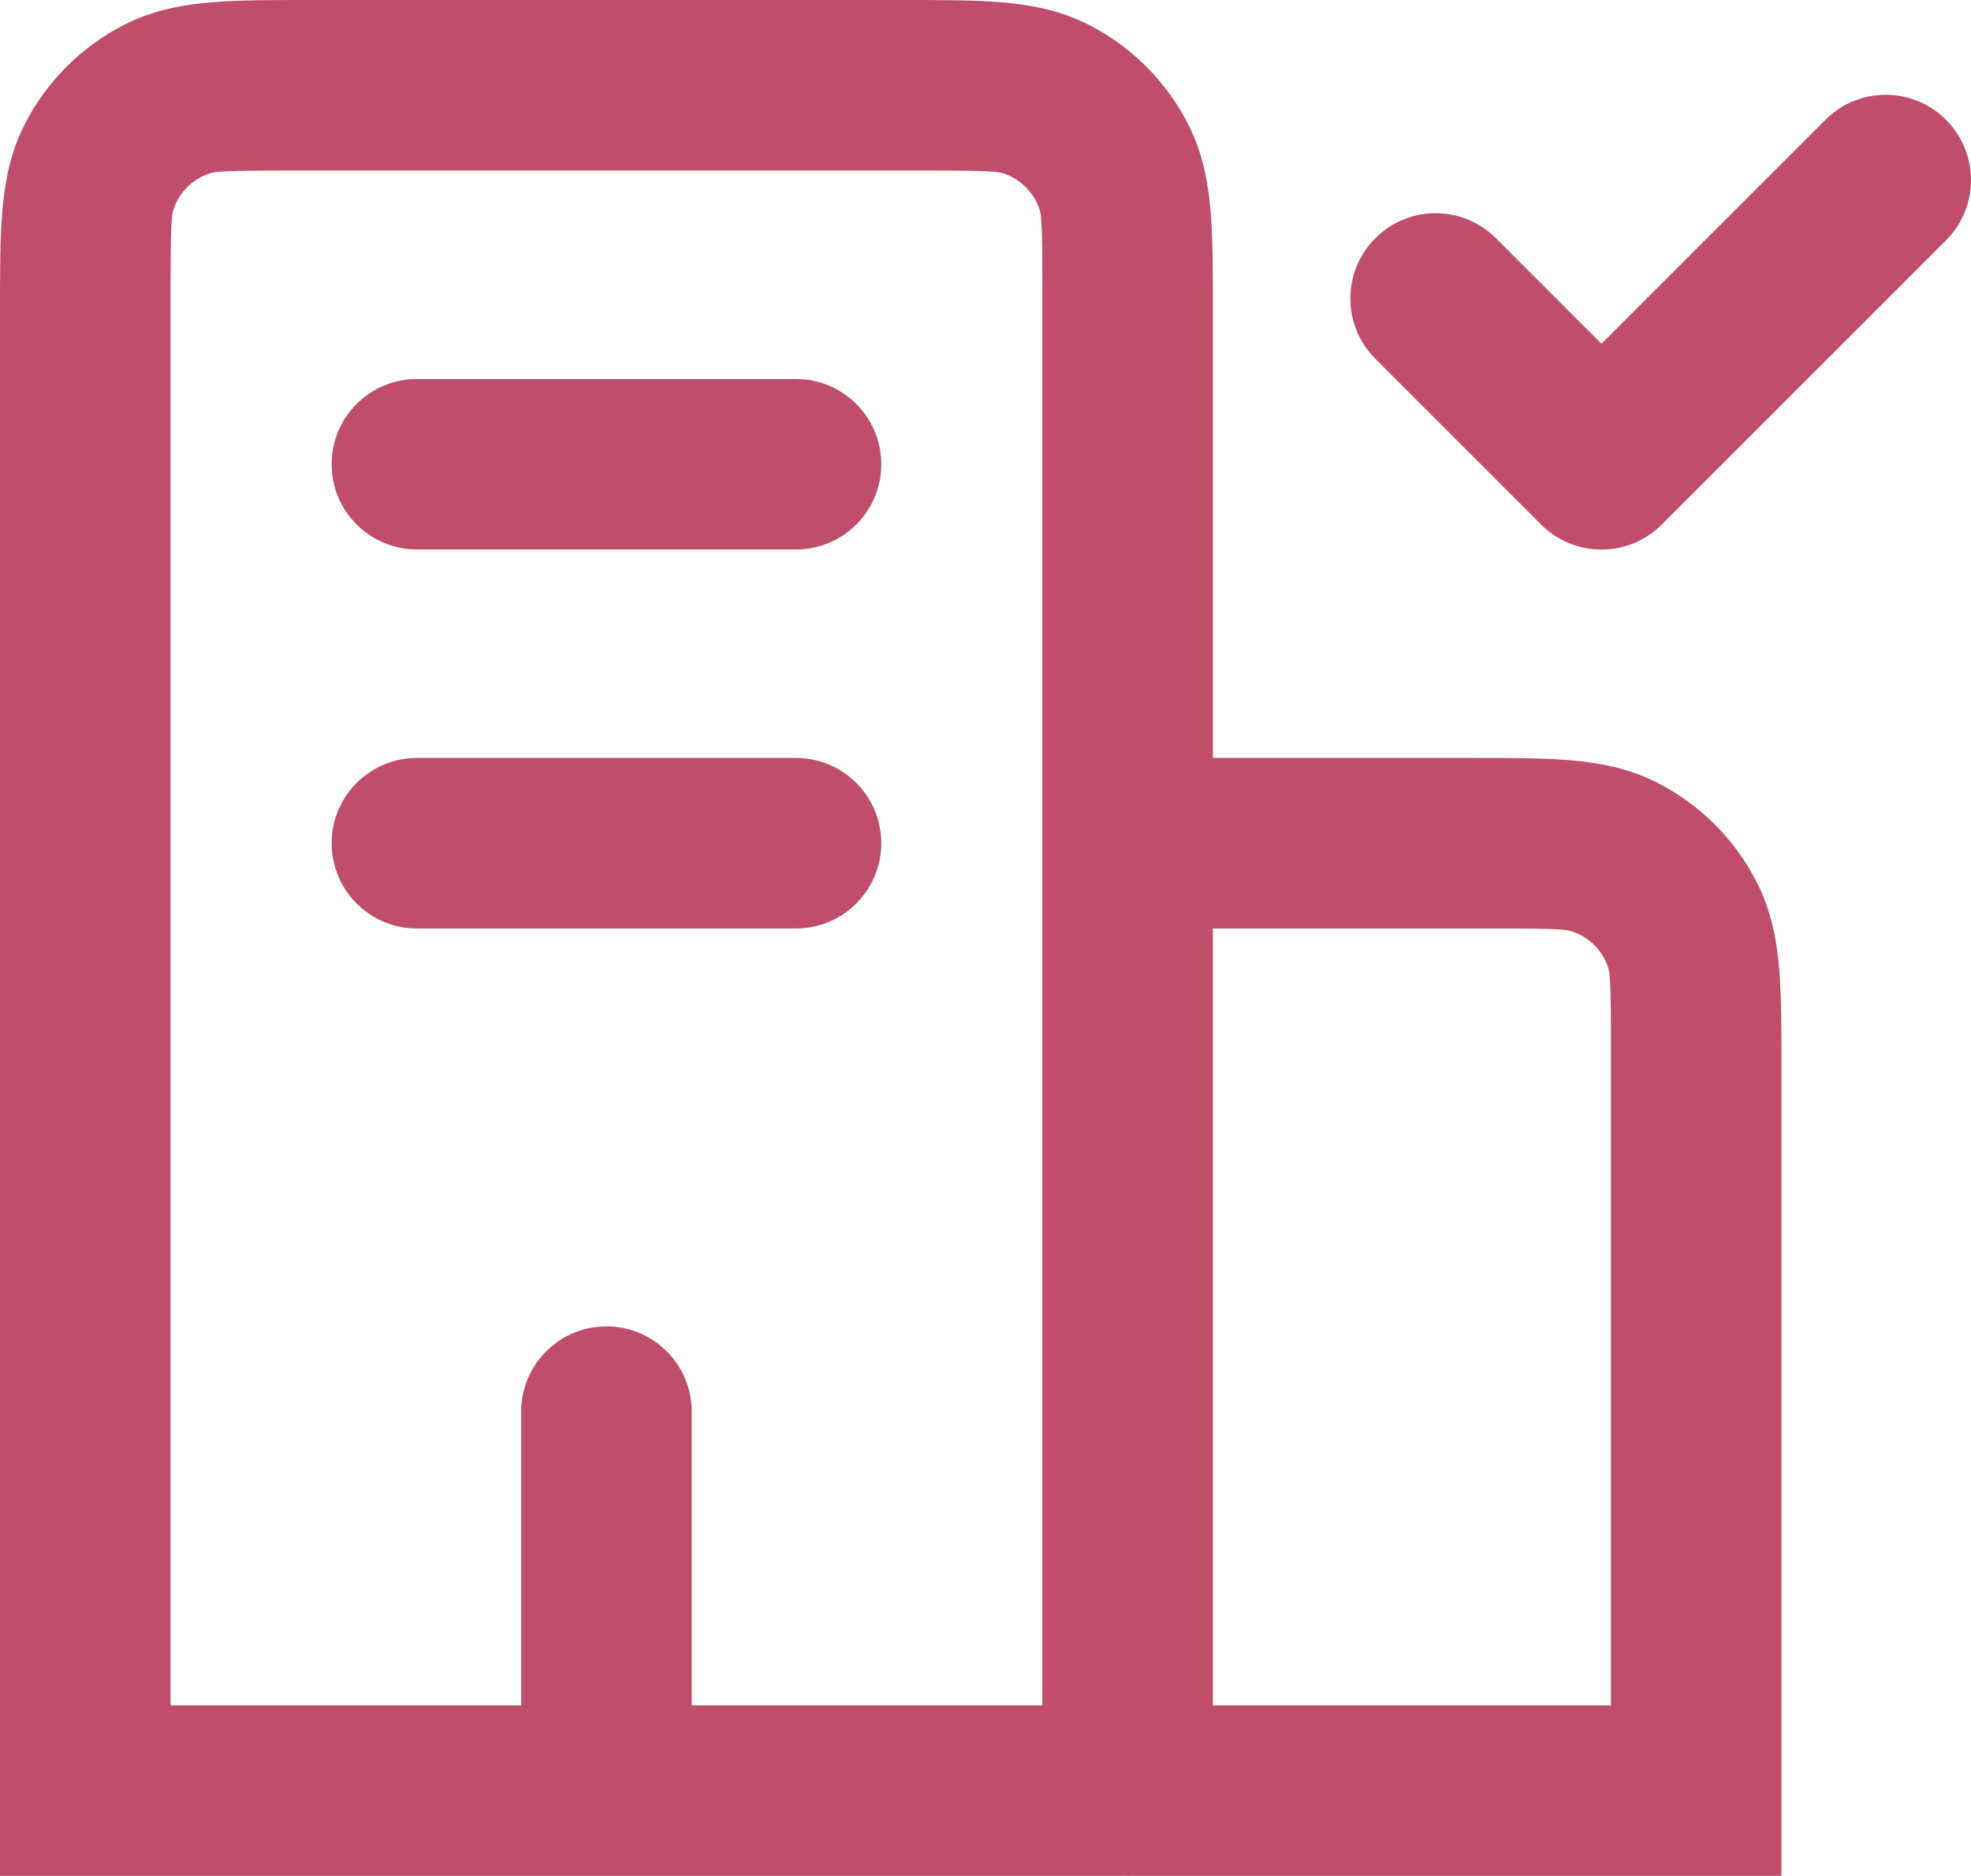
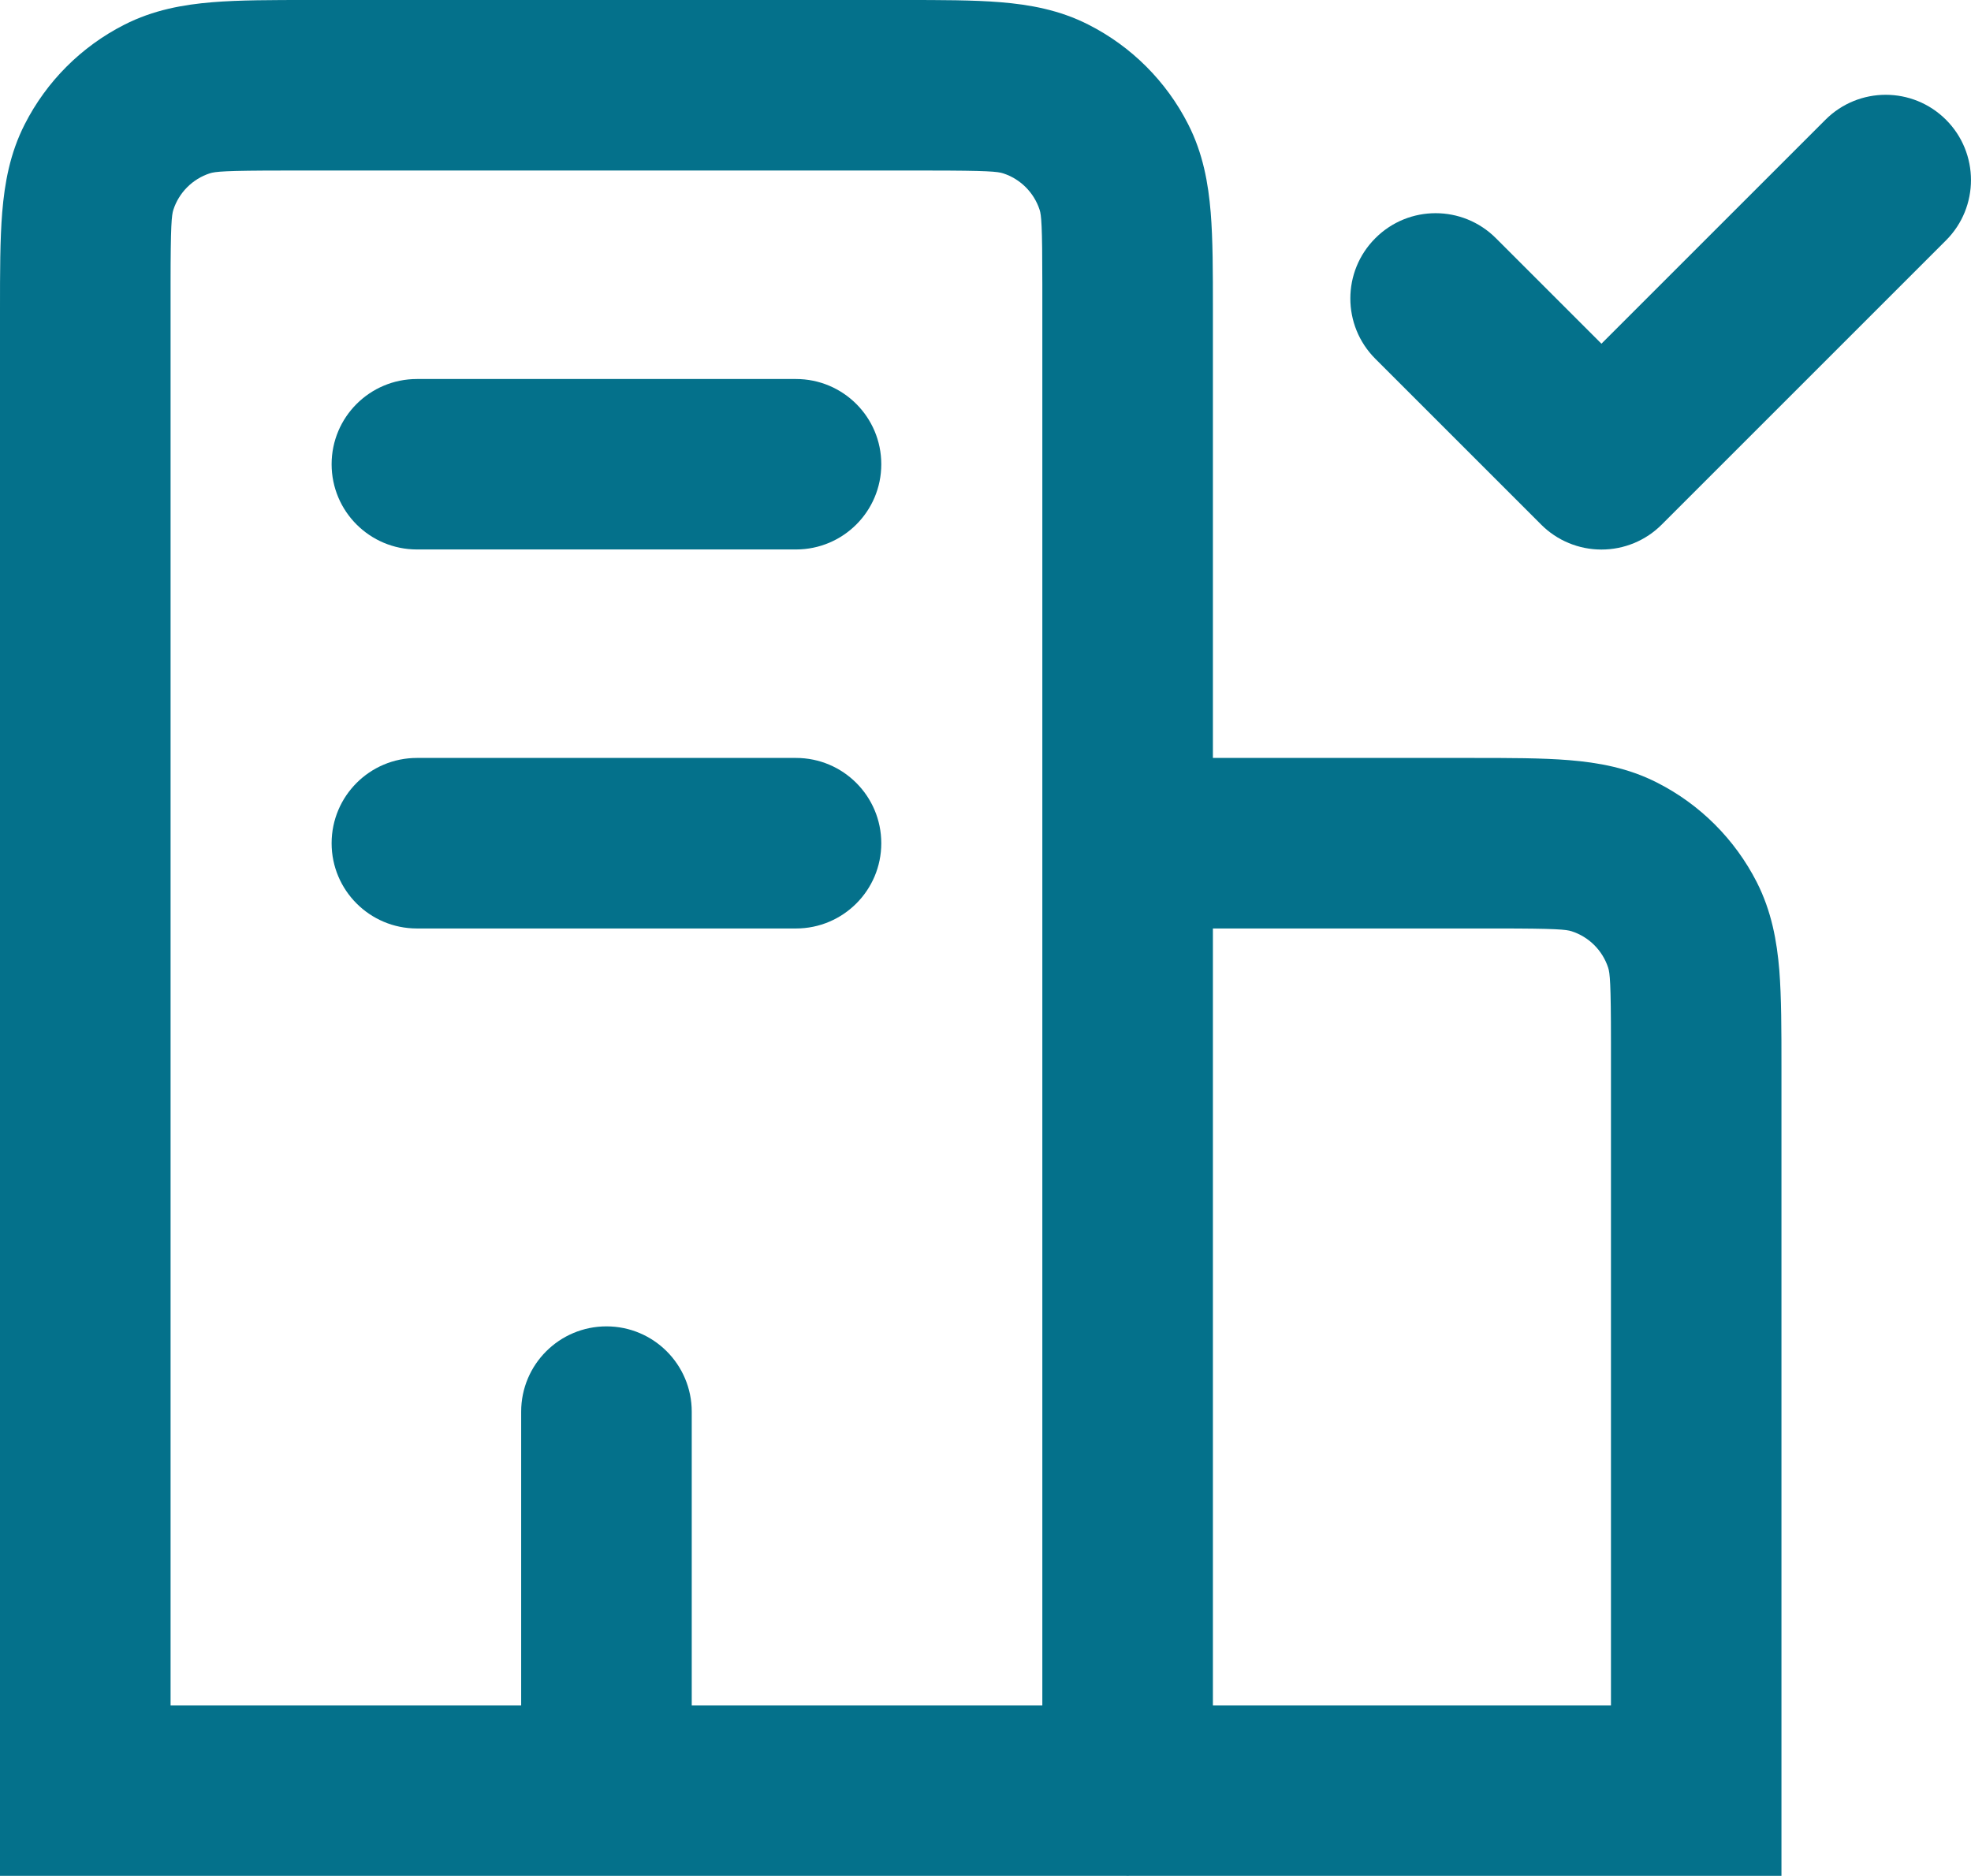
<svg xmlns="http://www.w3.org/2000/svg" preserveAspectRatio="none" overflow="visible" style="display: block;" width="24" height="22.847" viewBox="0 0 24 22.847" fill="none">
  <g id="Group">
-     <path id="Vector" d="M5.077 9.231C4.503 9.231 4.038 9.696 4.038 10.27C4.038 10.843 4.503 11.308 5.077 11.308H9.692C10.266 11.308 10.731 10.843 10.731 10.27C10.731 9.696 10.266 9.231 9.692 9.231H5.077Z" fill="#C04E6B" />
-     <path id="Vector_2" d="M5.077 4.616C4.503 4.616 4.038 5.08 4.038 5.654C4.038 6.228 4.503 6.692 5.077 6.692H9.692C10.266 6.692 10.731 6.228 10.731 5.654C10.731 5.08 10.266 4.616 9.692 4.616H5.077Z" fill="#C04E6B" />
-     <path id="Vector_3" fill-rule="evenodd" clip-rule="evenodd" d="M3.769 1.31889e-06H11C11.452 -2.17583e-05 11.852 -3.34463e-05 12.183 0.027C12.536 0.056 12.901 0.12 13.257 0.302C13.778 0.567 14.202 0.991 14.467 1.512C14.649 1.868 14.713 2.234 14.742 2.586C14.769 2.918 14.769 3.317 14.769 3.769V9.231H17.923C18.375 9.231 18.775 9.231 19.106 9.258C19.459 9.287 19.825 9.351 20.18 9.533C20.702 9.798 21.125 10.222 21.391 10.743C21.572 11.099 21.637 11.464 21.666 11.817C21.692 12.149 21.692 12.548 21.692 13V22.846H13.755L13.731 22.847L13.706 22.846H7.4L7.385 22.846L7.369 22.846H1.31822e-06V3.769C-2.1759e-05 3.318 -3.31734e-05 2.918 0.027 2.586C0.056 2.234 0.12 1.868 0.302 1.512C0.567 0.991 0.991 0.567 1.512 0.302C1.868 0.12 2.234 0.056 2.586 0.027C2.918 -3.34463e-05 3.318 -2.17583e-05 3.769 1.31889e-06ZM12.692 20.77H8.423V17.193C8.423 16.619 7.958 16.154 7.385 16.154C6.811 16.154 6.346 16.619 6.346 17.193V20.77H2.077V3.462C2.077 2.736 2.09 2.62 2.111 2.555C2.179 2.345 2.345 2.179 2.555 2.111C2.62 2.09 2.736 2.077 3.462 2.077H11.308C12.033 2.077 12.149 2.09 12.214 2.111C12.425 2.179 12.59 2.345 12.659 2.555C12.68 2.62 12.692 2.736 12.692 3.462V20.77ZM14.769 20.77H19.616V12.692C19.616 11.967 19.603 11.851 19.582 11.786C19.513 11.575 19.348 11.41 19.137 11.342C19.072 11.321 18.956 11.308 18.231 11.308H14.769V20.77Z" fill="#C04E6B" />
-     <path id="Vector_4" d="M23.696 2.927C24.101 2.522 24.101 1.864 23.696 1.459C23.29 1.053 22.633 1.053 22.227 1.459L19.5 4.186L18.215 2.901C17.809 2.495 17.152 2.495 16.747 2.901C16.341 3.306 16.341 3.964 16.747 4.37L18.766 6.389C18.96 6.584 19.225 6.693 19.5 6.693C19.776 6.693 20.04 6.584 20.234 6.389L23.696 2.927Z" fill="#C04E6B" />
+     <path id="Vector" d="M5.077 9.231C4.503 9.231 4.038 9.696 4.038 10.27C4.038 10.843 4.503 11.308 5.077 11.308H9.692C10.266 11.308 10.731 10.843 10.731 10.27C10.731 9.696 10.266 9.231 9.692 9.231H5.077Z" fill="#04718B" />
+     <path id="Vector_2" d="M5.077 4.616C4.503 4.616 4.038 5.08 4.038 5.654C4.038 6.228 4.503 6.692 5.077 6.692H9.692C10.266 6.692 10.731 6.228 10.731 5.654C10.731 5.08 10.266 4.616 9.692 4.616H5.077Z" fill="#04718B" />
+     <path id="Vector_3" fill-rule="evenodd" clip-rule="evenodd" d="M3.769 1.31889e-06H11C11.452 -2.17583e-05 11.852 -3.34463e-05 12.183 0.027C12.536 0.056 12.901 0.12 13.257 0.302C13.778 0.567 14.202 0.991 14.467 1.512C14.649 1.868 14.713 2.234 14.742 2.586C14.769 2.918 14.769 3.317 14.769 3.769V9.231H17.923C18.375 9.231 18.775 9.231 19.106 9.258C19.459 9.287 19.825 9.351 20.18 9.533C20.702 9.798 21.125 10.222 21.391 10.743C21.572 11.099 21.637 11.464 21.666 11.817C21.692 12.149 21.692 12.548 21.692 13V22.846H13.755L13.731 22.847L13.706 22.846H7.4L7.385 22.846L7.369 22.846H1.31822e-06V3.769C-2.1759e-05 3.318 -3.31734e-05 2.918 0.027 2.586C0.056 2.234 0.12 1.868 0.302 1.512C0.567 0.991 0.991 0.567 1.512 0.302C1.868 0.12 2.234 0.056 2.586 0.027C2.918 -3.34463e-05 3.318 -2.17583e-05 3.769 1.31889e-06ZM12.692 20.77H8.423V17.193C8.423 16.619 7.958 16.154 7.385 16.154C6.811 16.154 6.346 16.619 6.346 17.193V20.77H2.077V3.462C2.077 2.736 2.09 2.62 2.111 2.555C2.179 2.345 2.345 2.179 2.555 2.111C2.62 2.09 2.736 2.077 3.462 2.077H11.308C12.033 2.077 12.149 2.09 12.214 2.111C12.425 2.179 12.59 2.345 12.659 2.555C12.68 2.62 12.692 2.736 12.692 3.462V20.77ZM14.769 20.77H19.616V12.692C19.616 11.967 19.603 11.851 19.582 11.786C19.513 11.575 19.348 11.41 19.137 11.342C19.072 11.321 18.956 11.308 18.231 11.308H14.769V20.77Z" fill="#04718B" />
+     <path id="Vector_4" d="M23.696 2.927C24.101 2.522 24.101 1.864 23.696 1.459C23.29 1.053 22.633 1.053 22.227 1.459L19.5 4.186L18.215 2.901C17.809 2.495 17.152 2.495 16.747 2.901C16.341 3.306 16.341 3.964 16.747 4.37L18.766 6.389C18.96 6.584 19.225 6.693 19.5 6.693C19.776 6.693 20.04 6.584 20.234 6.389L23.696 2.927Z" fill="#04718B" />
  </g>
</svg>
